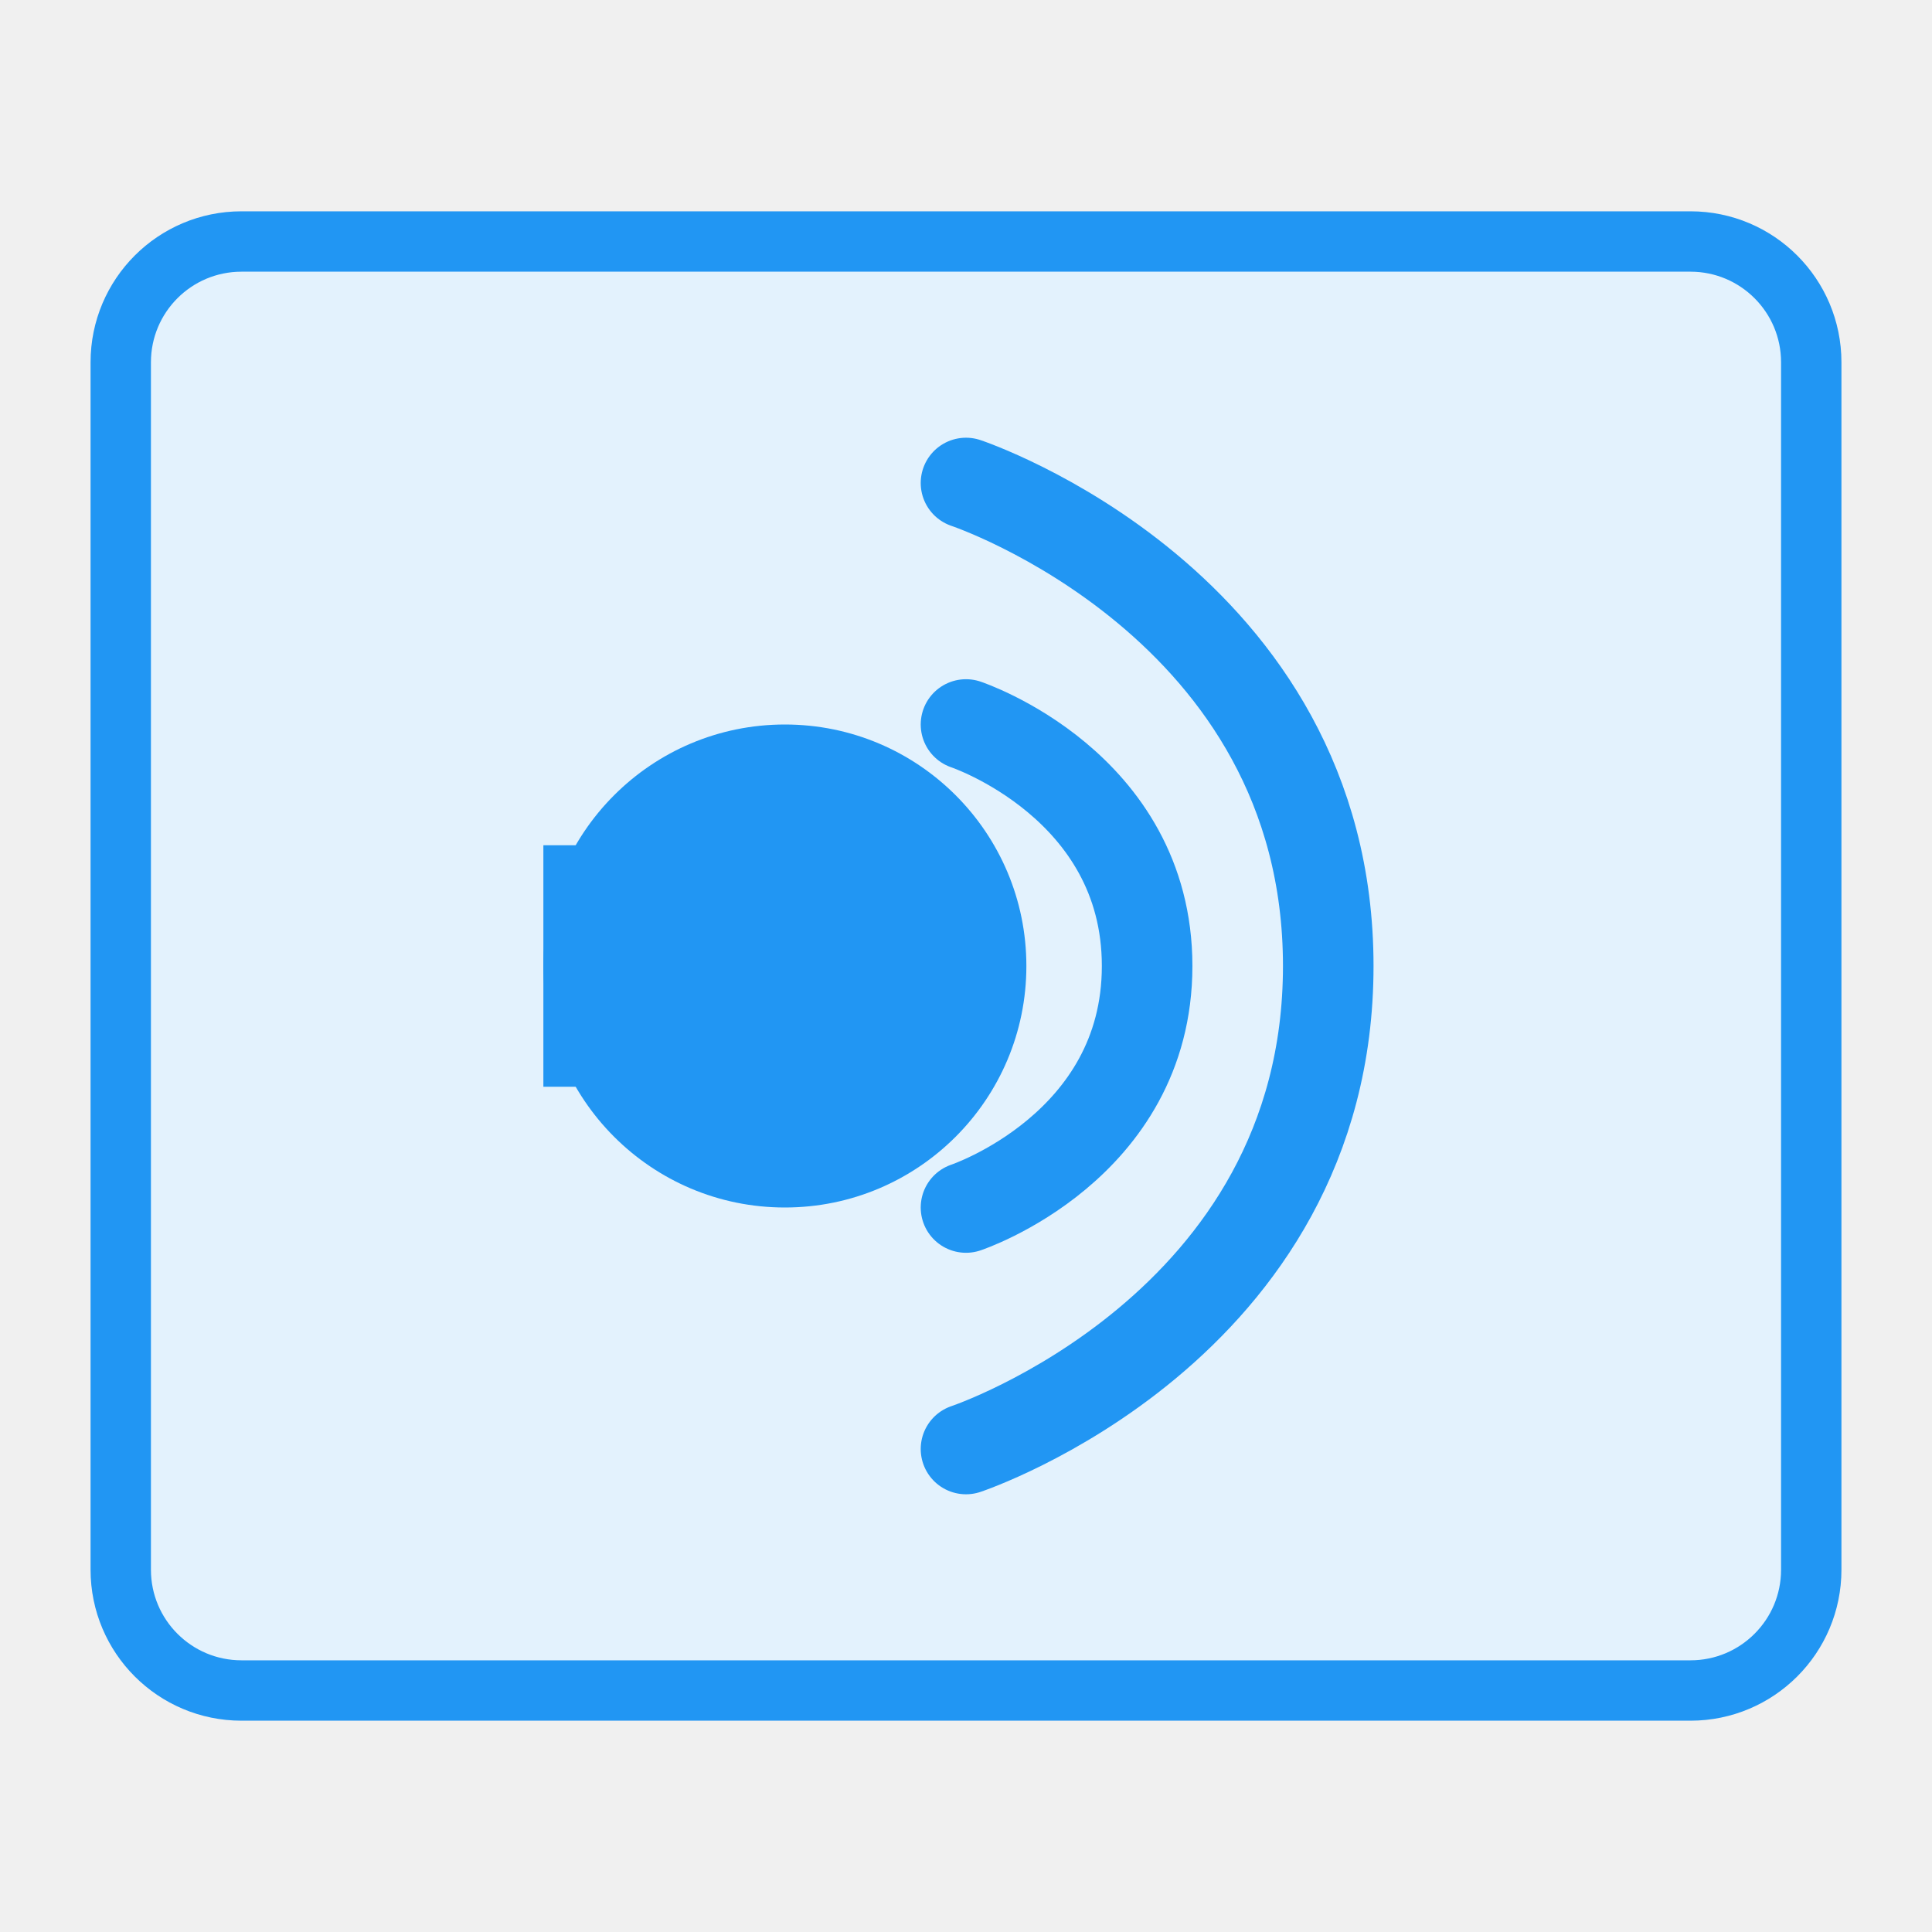
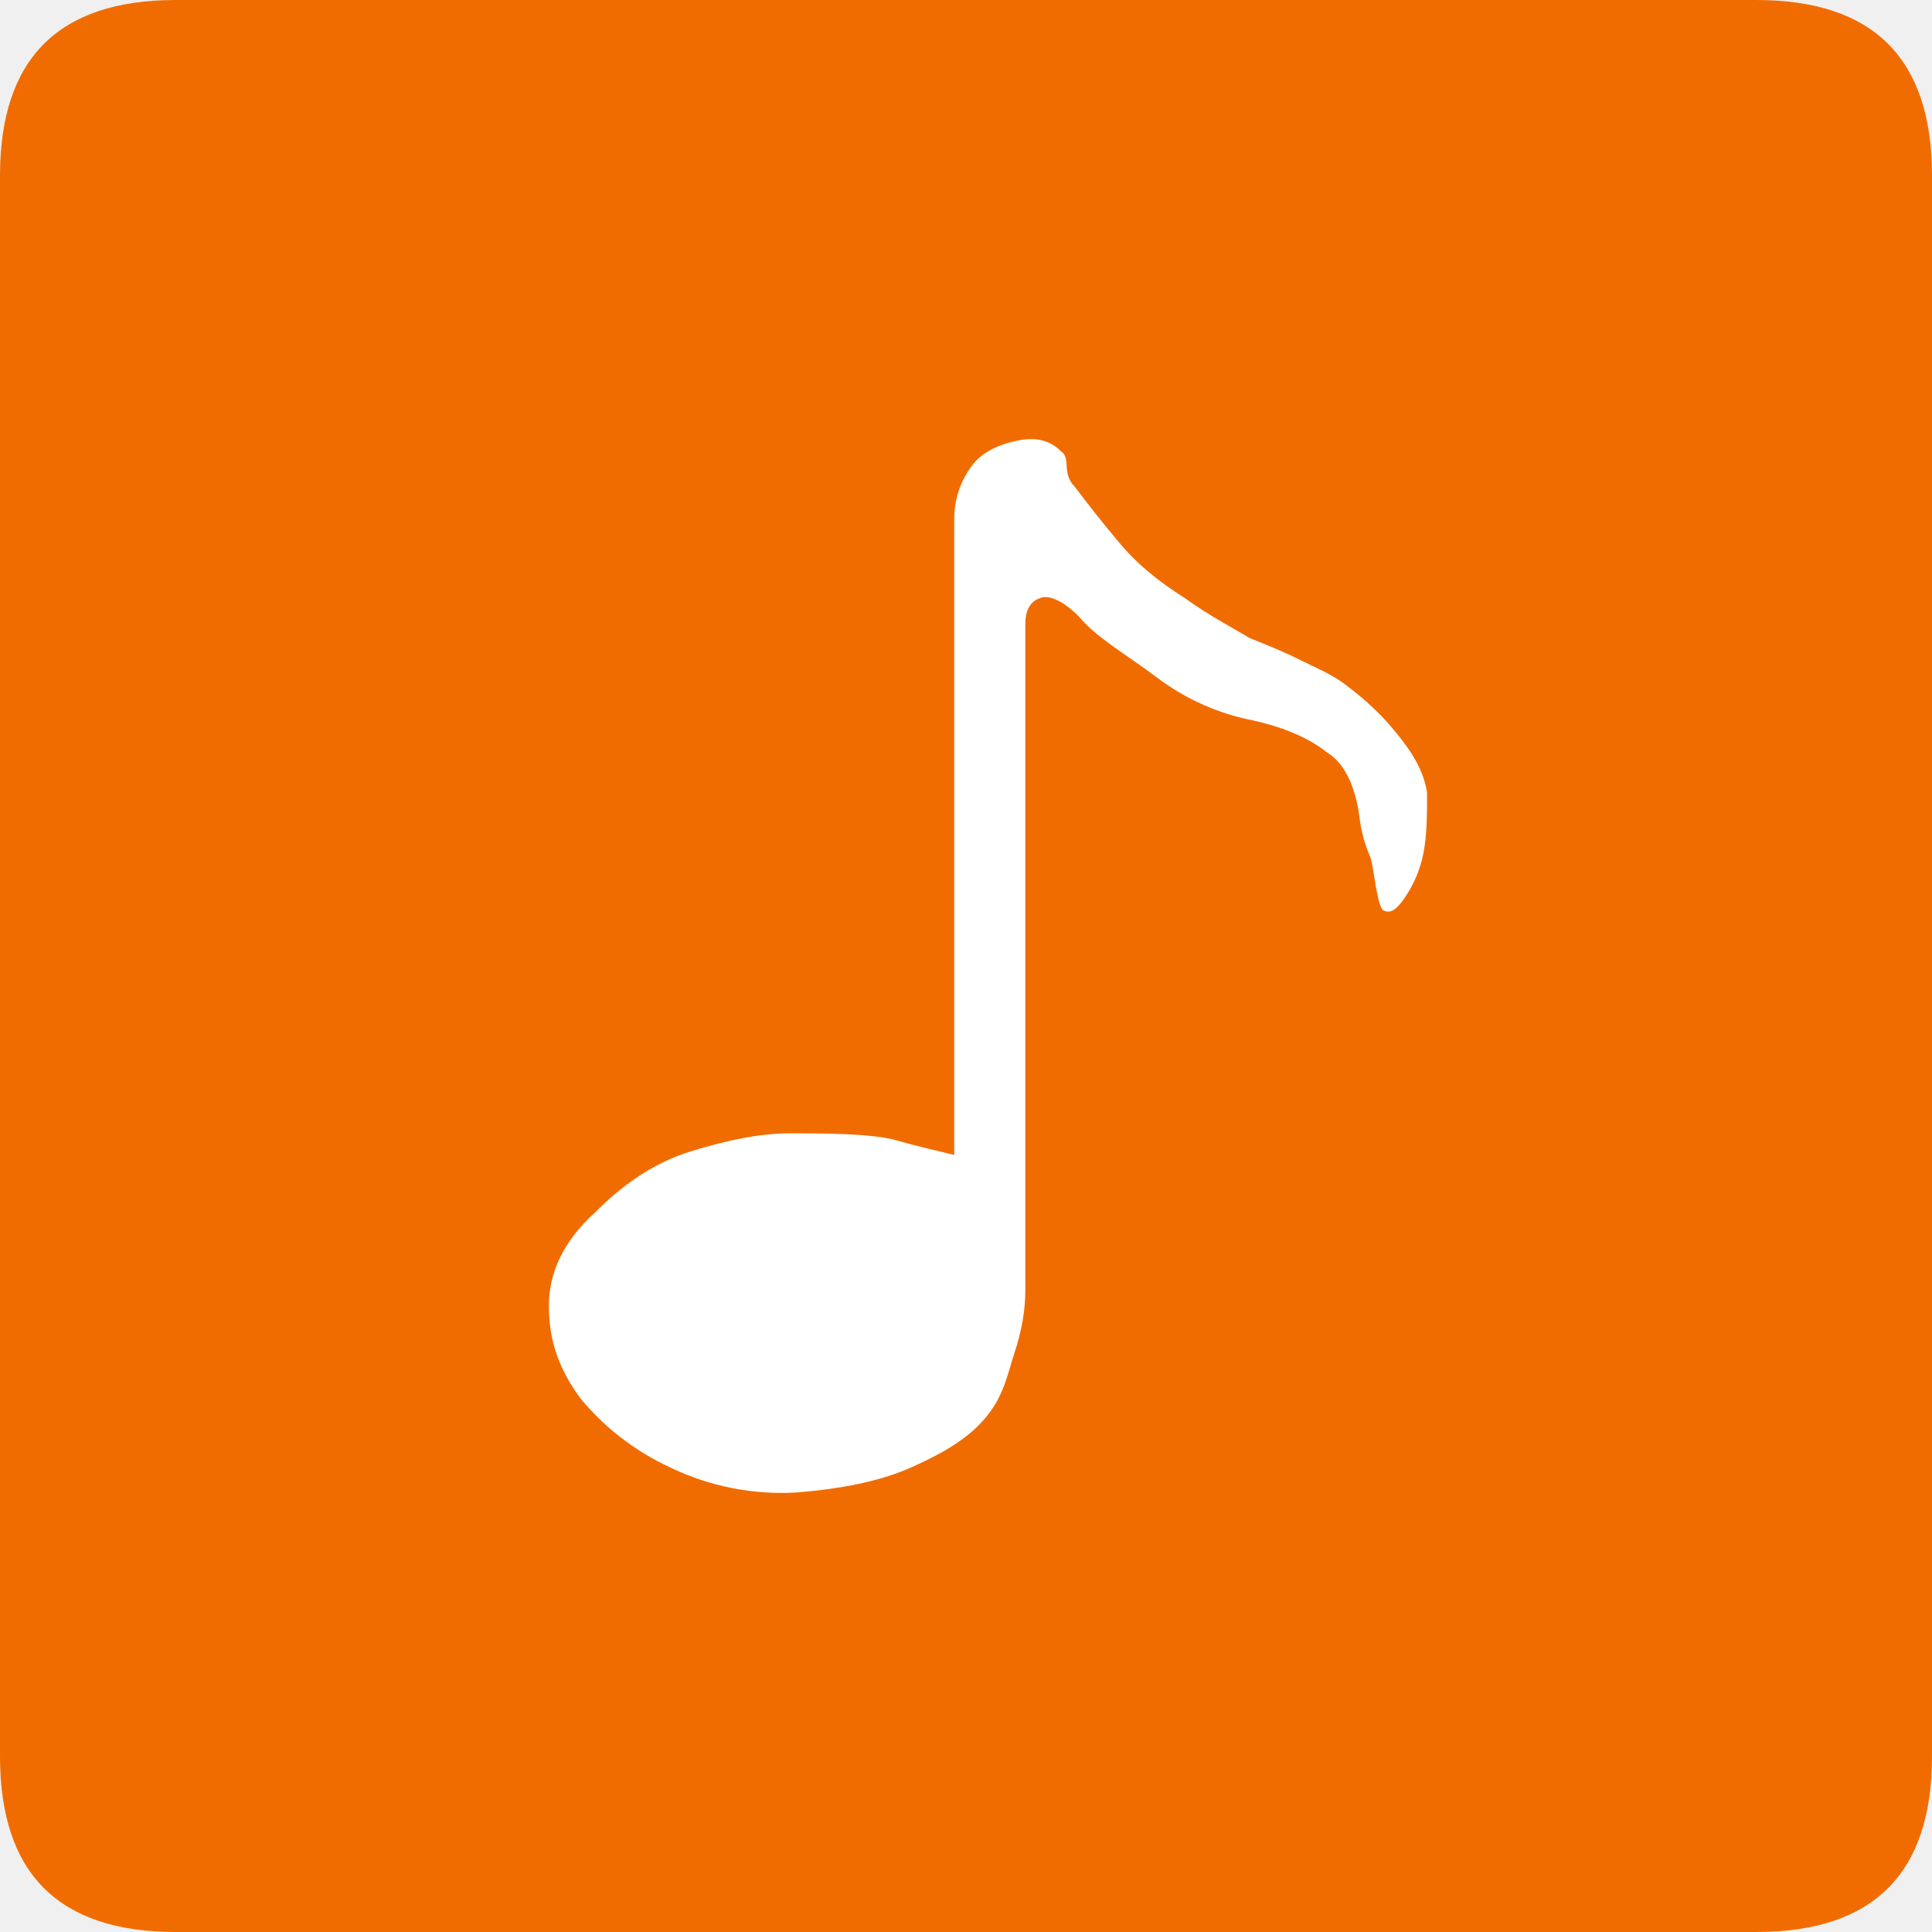
- <svg xmlns="http://www.w3.org/2000/svg" width="64" height="64" viewBox="0 0 64 64" fill="none">
-   <rect x="4" y="8" width="56" height="48" rx="4" fill="#E3F2FD" stroke="#2196F3" stroke-width="2" />
-   <path d="M32 16C32 16 44 20 44 32C44 44 32 48 32 48" stroke="#2196F3" stroke-width="3" stroke-linecap="round" />
-   <path d="M32 24C32 24 38 26 38 32C38 38 32 40 32 40" stroke="#2196F3" stroke-width="3" stroke-linecap="round" />
-   <circle cx="26" cy="32" r="8" fill="#2196F3" />
-   <rect x="18" y="28" width="8" height="8" fill="#2196F3" />
+ <svg xmlns="http://www.w3.org/2000/svg" t="1773386433979" class="icon" viewBox="0 0 1024 1024" version="1.1" p-id="1418" width="200" height="200">
+   <path d="M0 0m93.091 0l837.818 0q93.091 0 93.091 93.091l0 837.818q0 93.091-93.091 93.091l-837.818 0q-93.091 0-93.091-93.091l0-837.818q0-93.091 93.091-93.091Z" fill="#F16C00" p-id="1419" />
+   <path d="M754.432 452.305a63.535 63.535 0 0 1-9.402 22.772c-3.735 5.725-7.529 9.553-11.334 7.61-3.735 0-5.667-24.716-7.471-28.556a74.275 74.275 0 0 1-5.667-20.876c-1.873-15.22-7.54-28.625-17.001-34.281-9.402-7.61-22.551-13.335-39.552-17.164-18.444-3.607-35.84-11.404-50.874-22.772-15.069-11.45-32.012-20.945-41.425-32.396-9.46-9.495-16.989-11.439-20.736-9.495-5.667 1.885-7.529 7.61-7.529 13.335v353.908c0 9.565-1.862 20.945-5.667 32.396-3.747 11.439-5.667 22.831-15.069 34.211-9.414 11.45-22.609 19.06-39.552 26.671-16.989 7.61-37.679 11.439-60.346 13.335a135.727 135.727 0 0 1-67.817-13.335 135.331 135.331 0 0 1-47.081-36.166C296.576 726.284 290.909 711.063 290.909 692.003c0-17.105 7.587-34.211 24.529-49.431 15.081-15.22 32.012-26.671 50.886-32.396 18.804-5.713 35.805-9.495 52.748-9.495 16.989 0 43.345 0 56.553 3.84 13.137 3.77 22.598 5.713 30.138 7.61v-336.873c0-11.439 3.735-20.876 9.402-28.486 5.667-7.61 15.069-11.45 24.483-13.335 9.46-1.885 16.989 0 22.656 5.725 5.667 3.77 0 11.439 7.482 18.991a699.869 699.869 0 0 0 22.668 28.556c9.402 11.439 20.678 20.945 35.747 30.441 13.207 9.495 24.529 15.22 33.943 20.945 9.402 3.77 18.863 7.61 26.403 11.439 7.529 3.782 16.943 7.564 24.471 13.277 7.54 5.725 16.989 13.335 26.345 24.785 9.46 11.439 15.069 20.876 17.001 32.326 0 11.439 0 22.831-1.932 32.326v0.058z" fill="#FFFFFF" p-id="1420" />
</svg>
